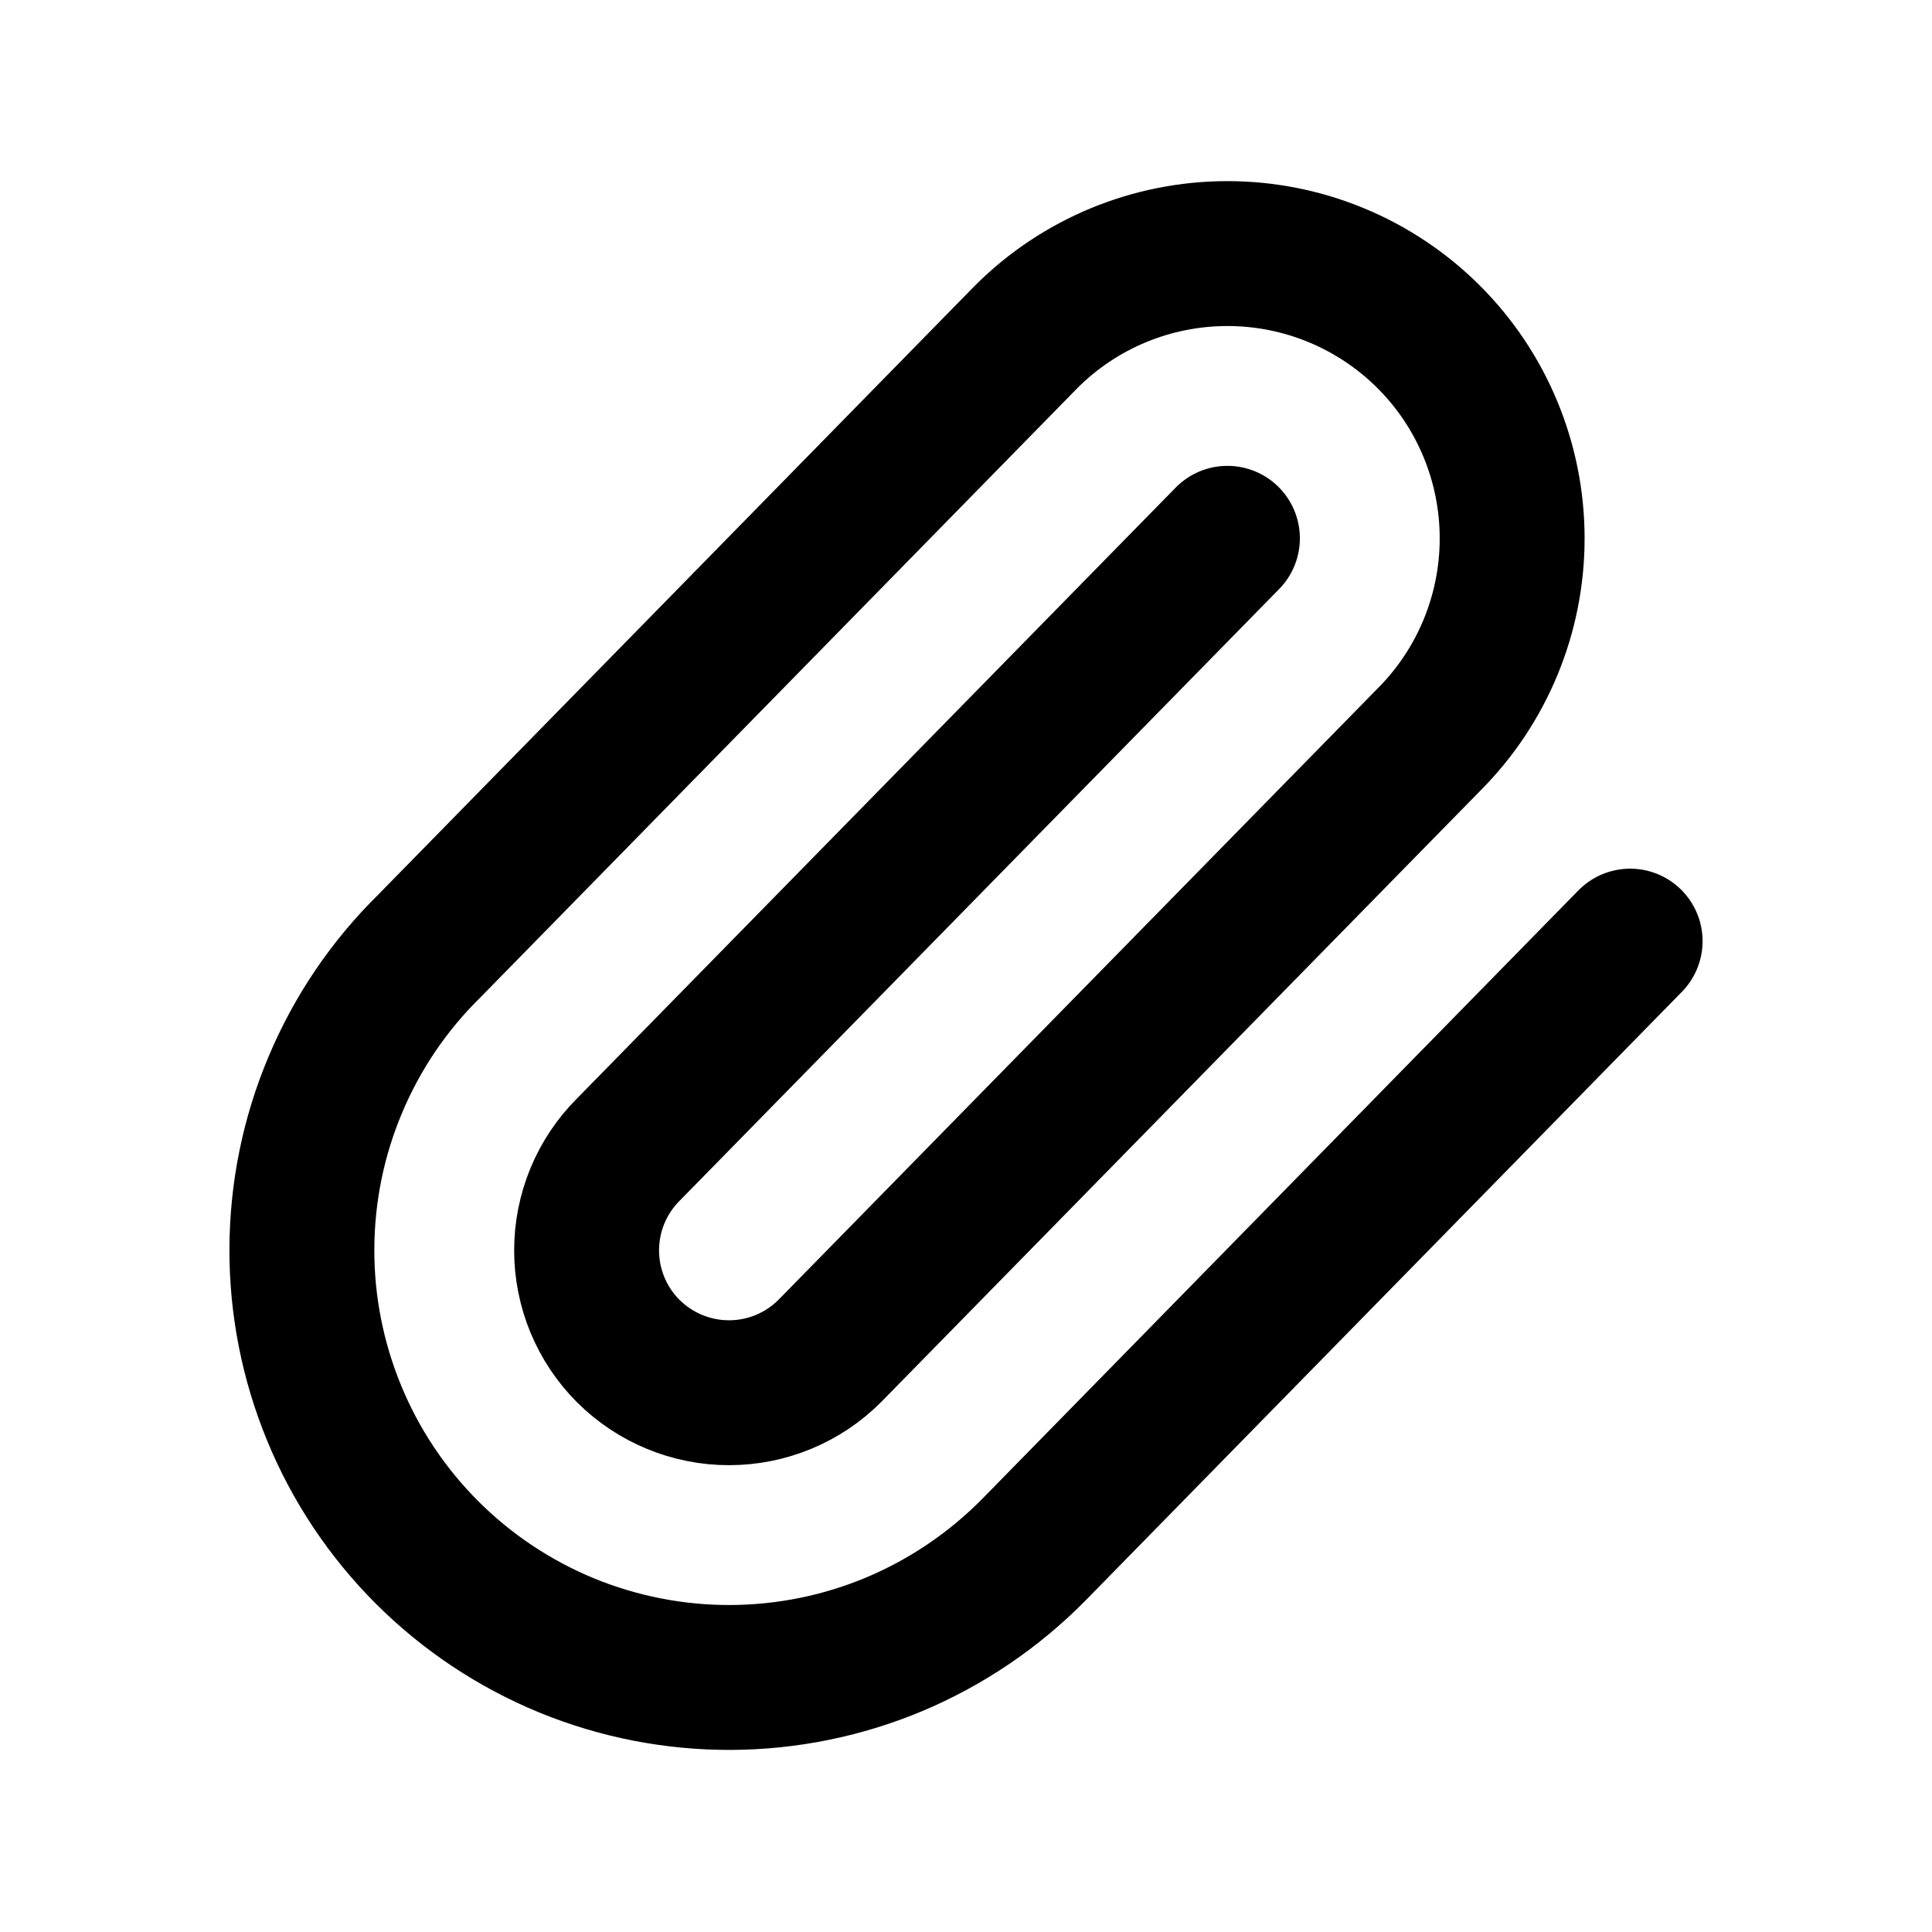
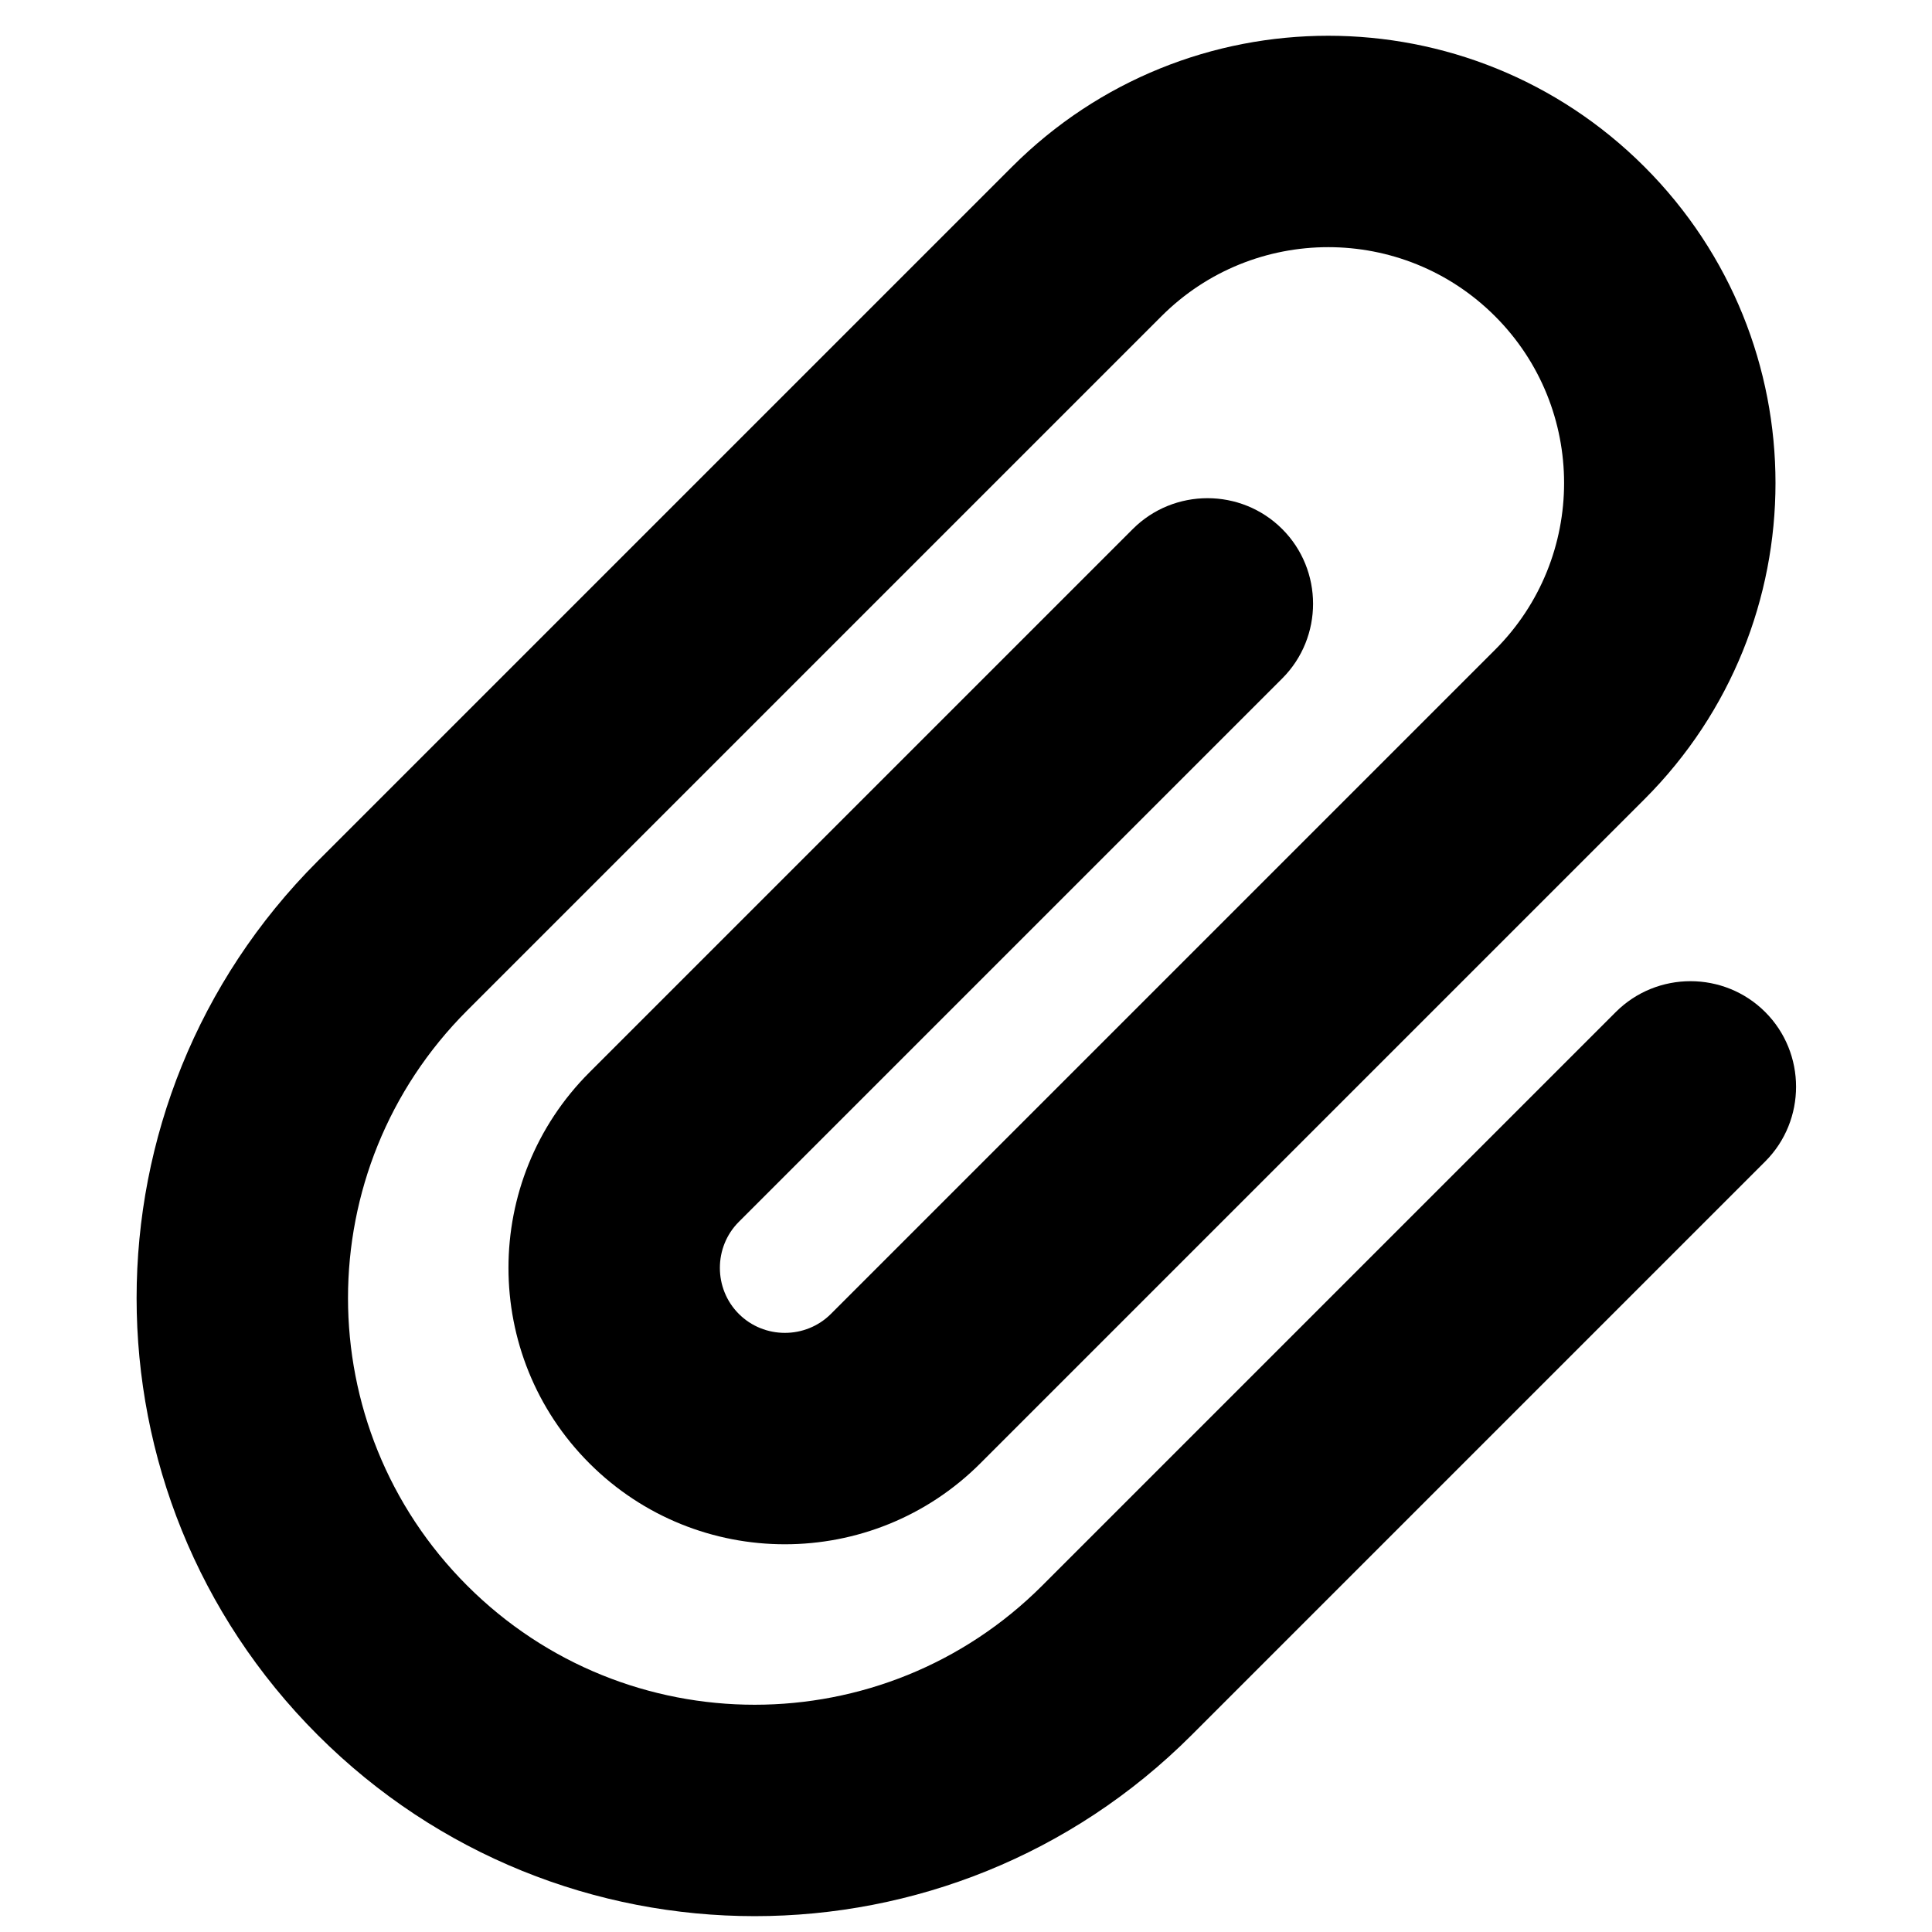
- <svg xmlns="http://www.w3.org/2000/svg" width="16" height="16" viewBox="0 0 16 16" fill="none">
-   <path d="M10.165 4.458L5.203 9.521C4.982 9.742 4.858 10.042 4.858 10.355C4.858 10.668 4.982 10.968 5.203 11.189C5.425 11.41 5.725 11.534 6.037 11.534C6.35 11.534 6.65 11.41 6.871 11.189L11.833 6.126C12.275 5.684 12.523 5.084 12.523 4.459C12.523 3.833 12.275 3.233 11.833 2.791C11.39 2.348 10.79 2.1 10.165 2.1C9.539 2.1 8.939 2.348 8.497 2.791L3.557 7.833C3.224 8.16 2.959 8.55 2.778 8.981C2.596 9.411 2.502 9.873 2.5 10.34C2.498 10.807 2.589 11.27 2.767 11.702C2.944 12.133 3.206 12.526 3.536 12.856C3.866 13.186 4.259 13.448 4.691 13.626C5.122 13.803 5.585 13.894 6.052 13.892C6.519 13.89 6.981 13.796 7.411 13.615C7.842 13.433 8.232 13.168 8.56 12.836L13.5 7.794" stroke="currentColor" stroke-width="1.2" stroke-linecap="round" stroke-linejoin="round" />
+ <svg xmlns="http://www.w3.org/2000/svg" viewBox="-32 0 512 512">
+   <path d="M364.2 83.8c-24.4-24.4-64-24.4-88.4 0l-184 184c-42.1 42.1-42.1 110.3 0 152.4s110.3 42.1 152.4 0l152-152c10.9-10.9 28.7-10.9 39.6 0s10.9 28.7 0 39.6l-152 152c-64 64-167.6 64-231.6 0s-64-167.6 0-231.6l184-184c46.3-46.3 121.3-46.3 167.6 0s46.3 121.3 0 167.6l-176 176c-28.6 28.6-75 28.6-103.6 0s-28.6-75 0-103.6l144-144c10.9-10.9 28.7-10.9 39.6 0s10.9 28.7 0 39.6l-144 144c-6.7 6.7-6.7 17.7 0 24.4s17.7 6.7 24.4 0l176-176c24.4-24.4 24.4-64 0-88.4z" />
</svg>
